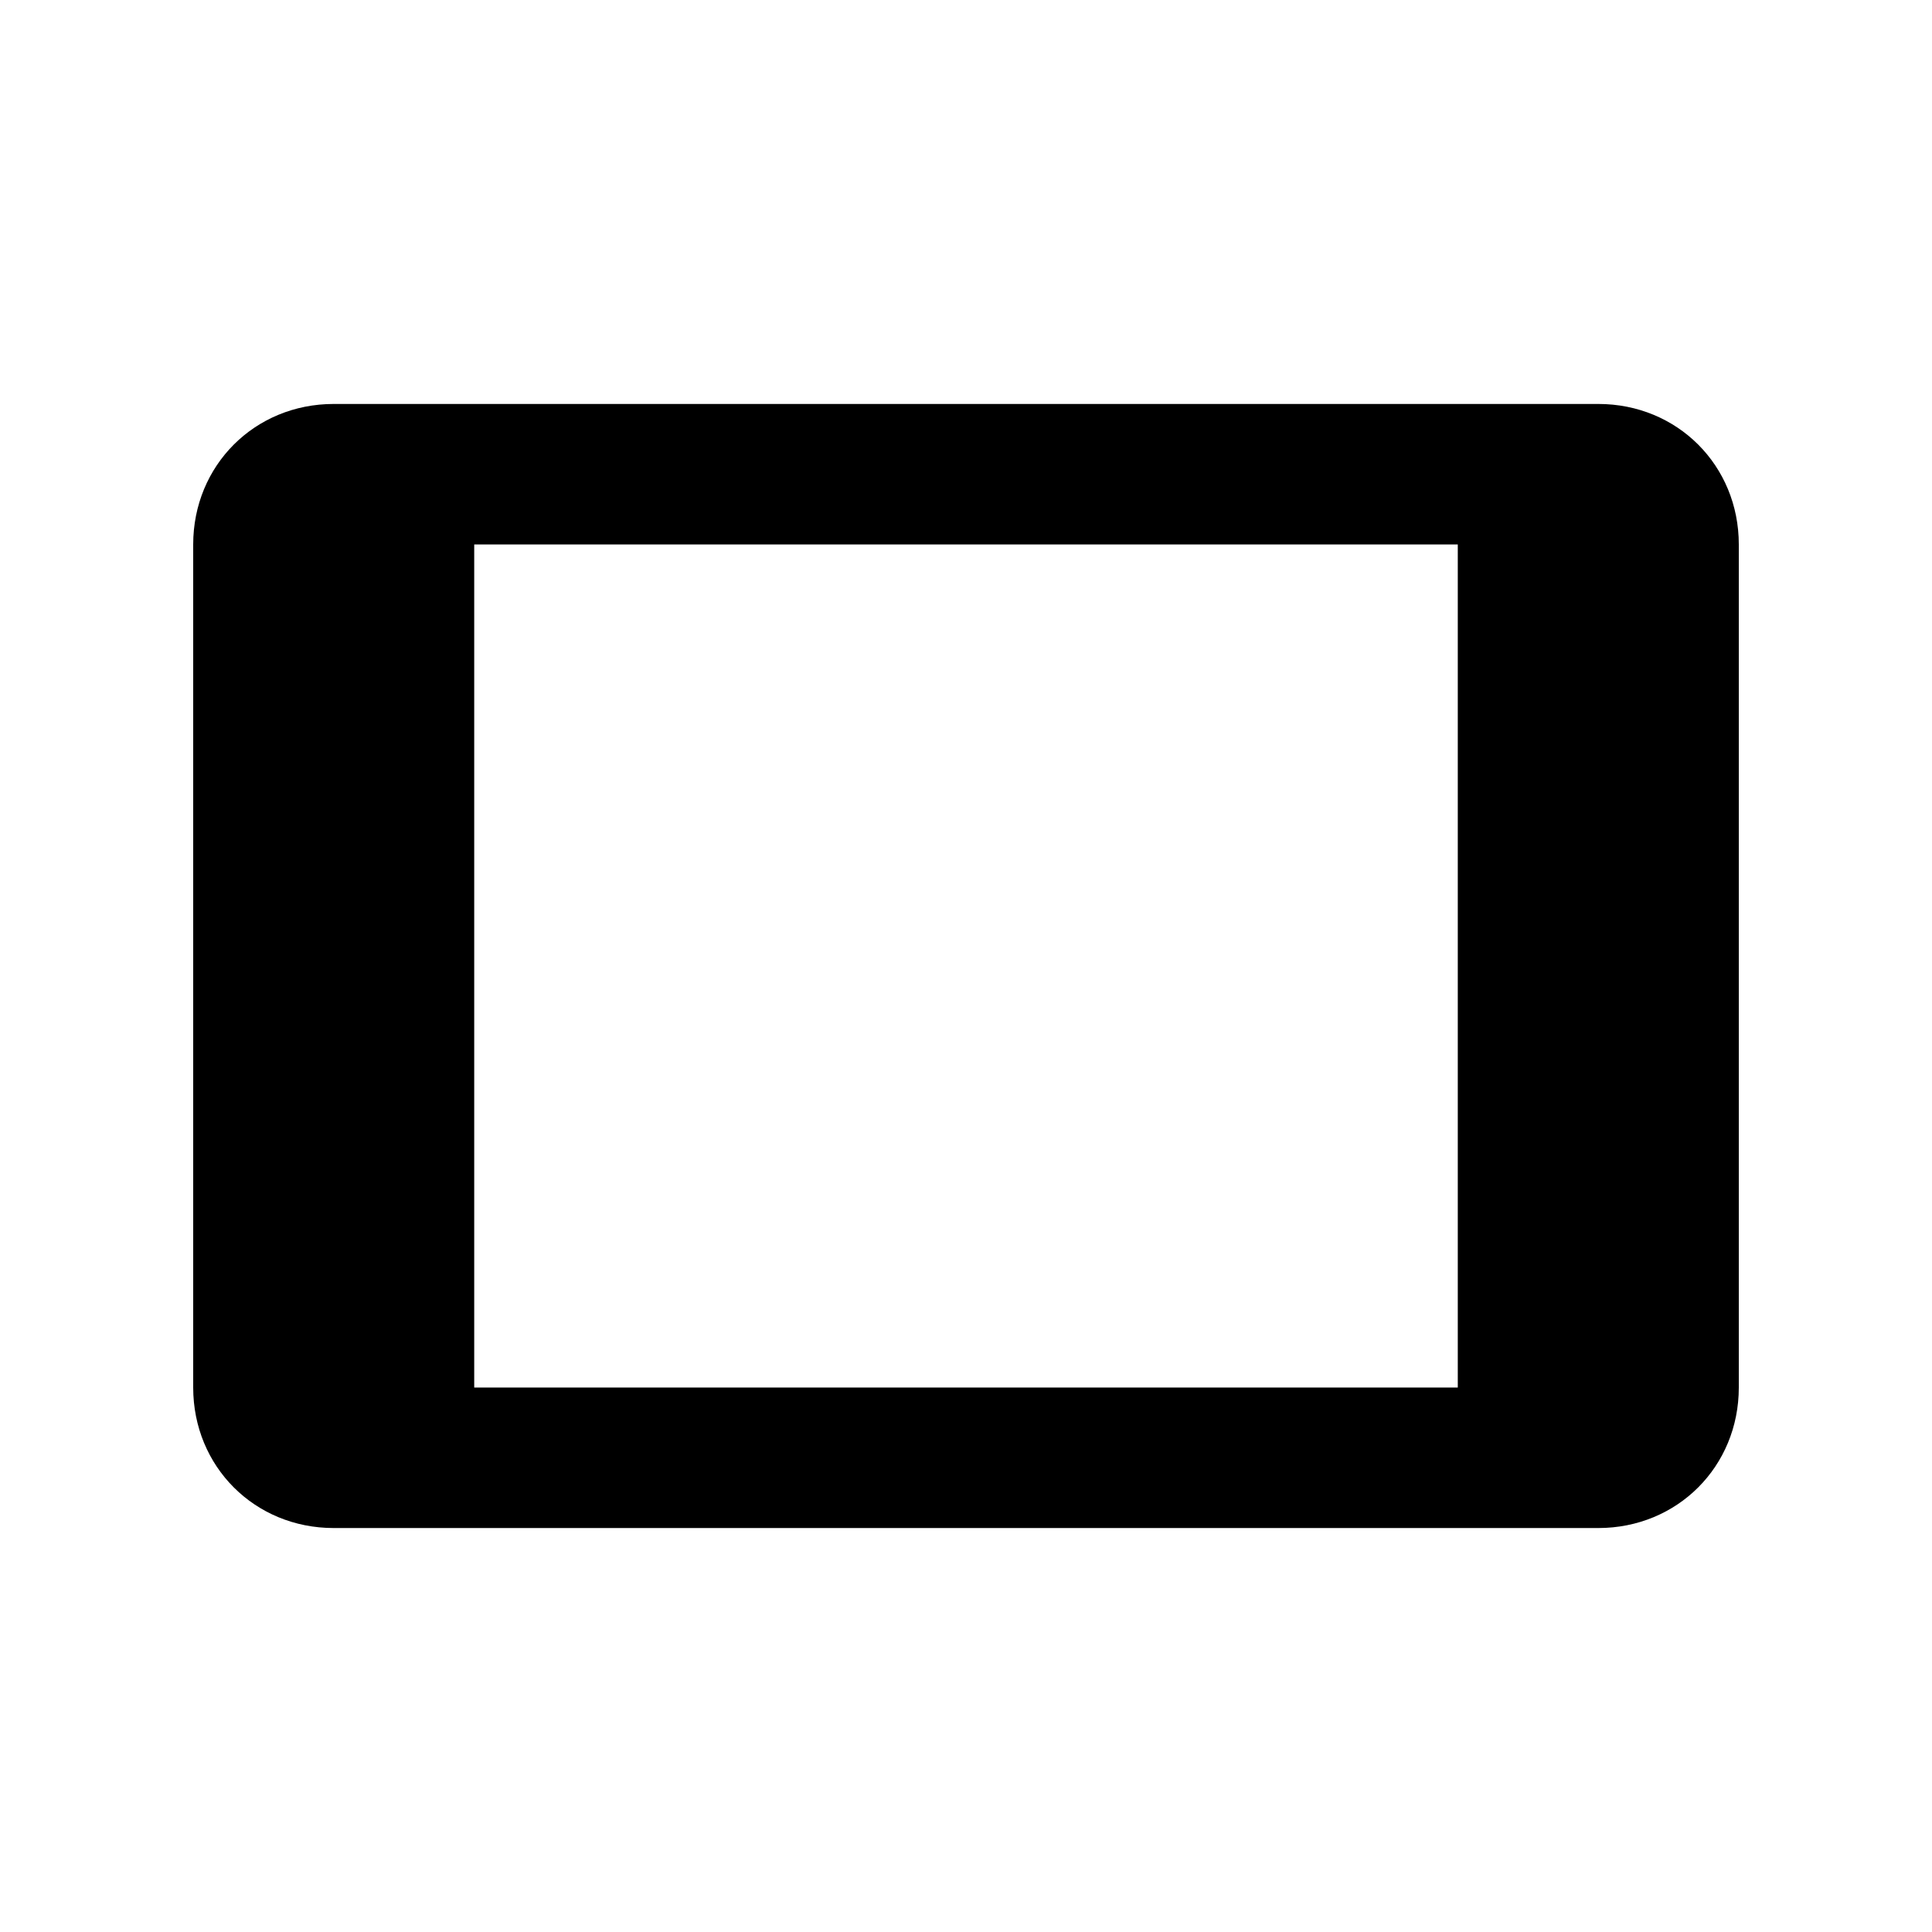
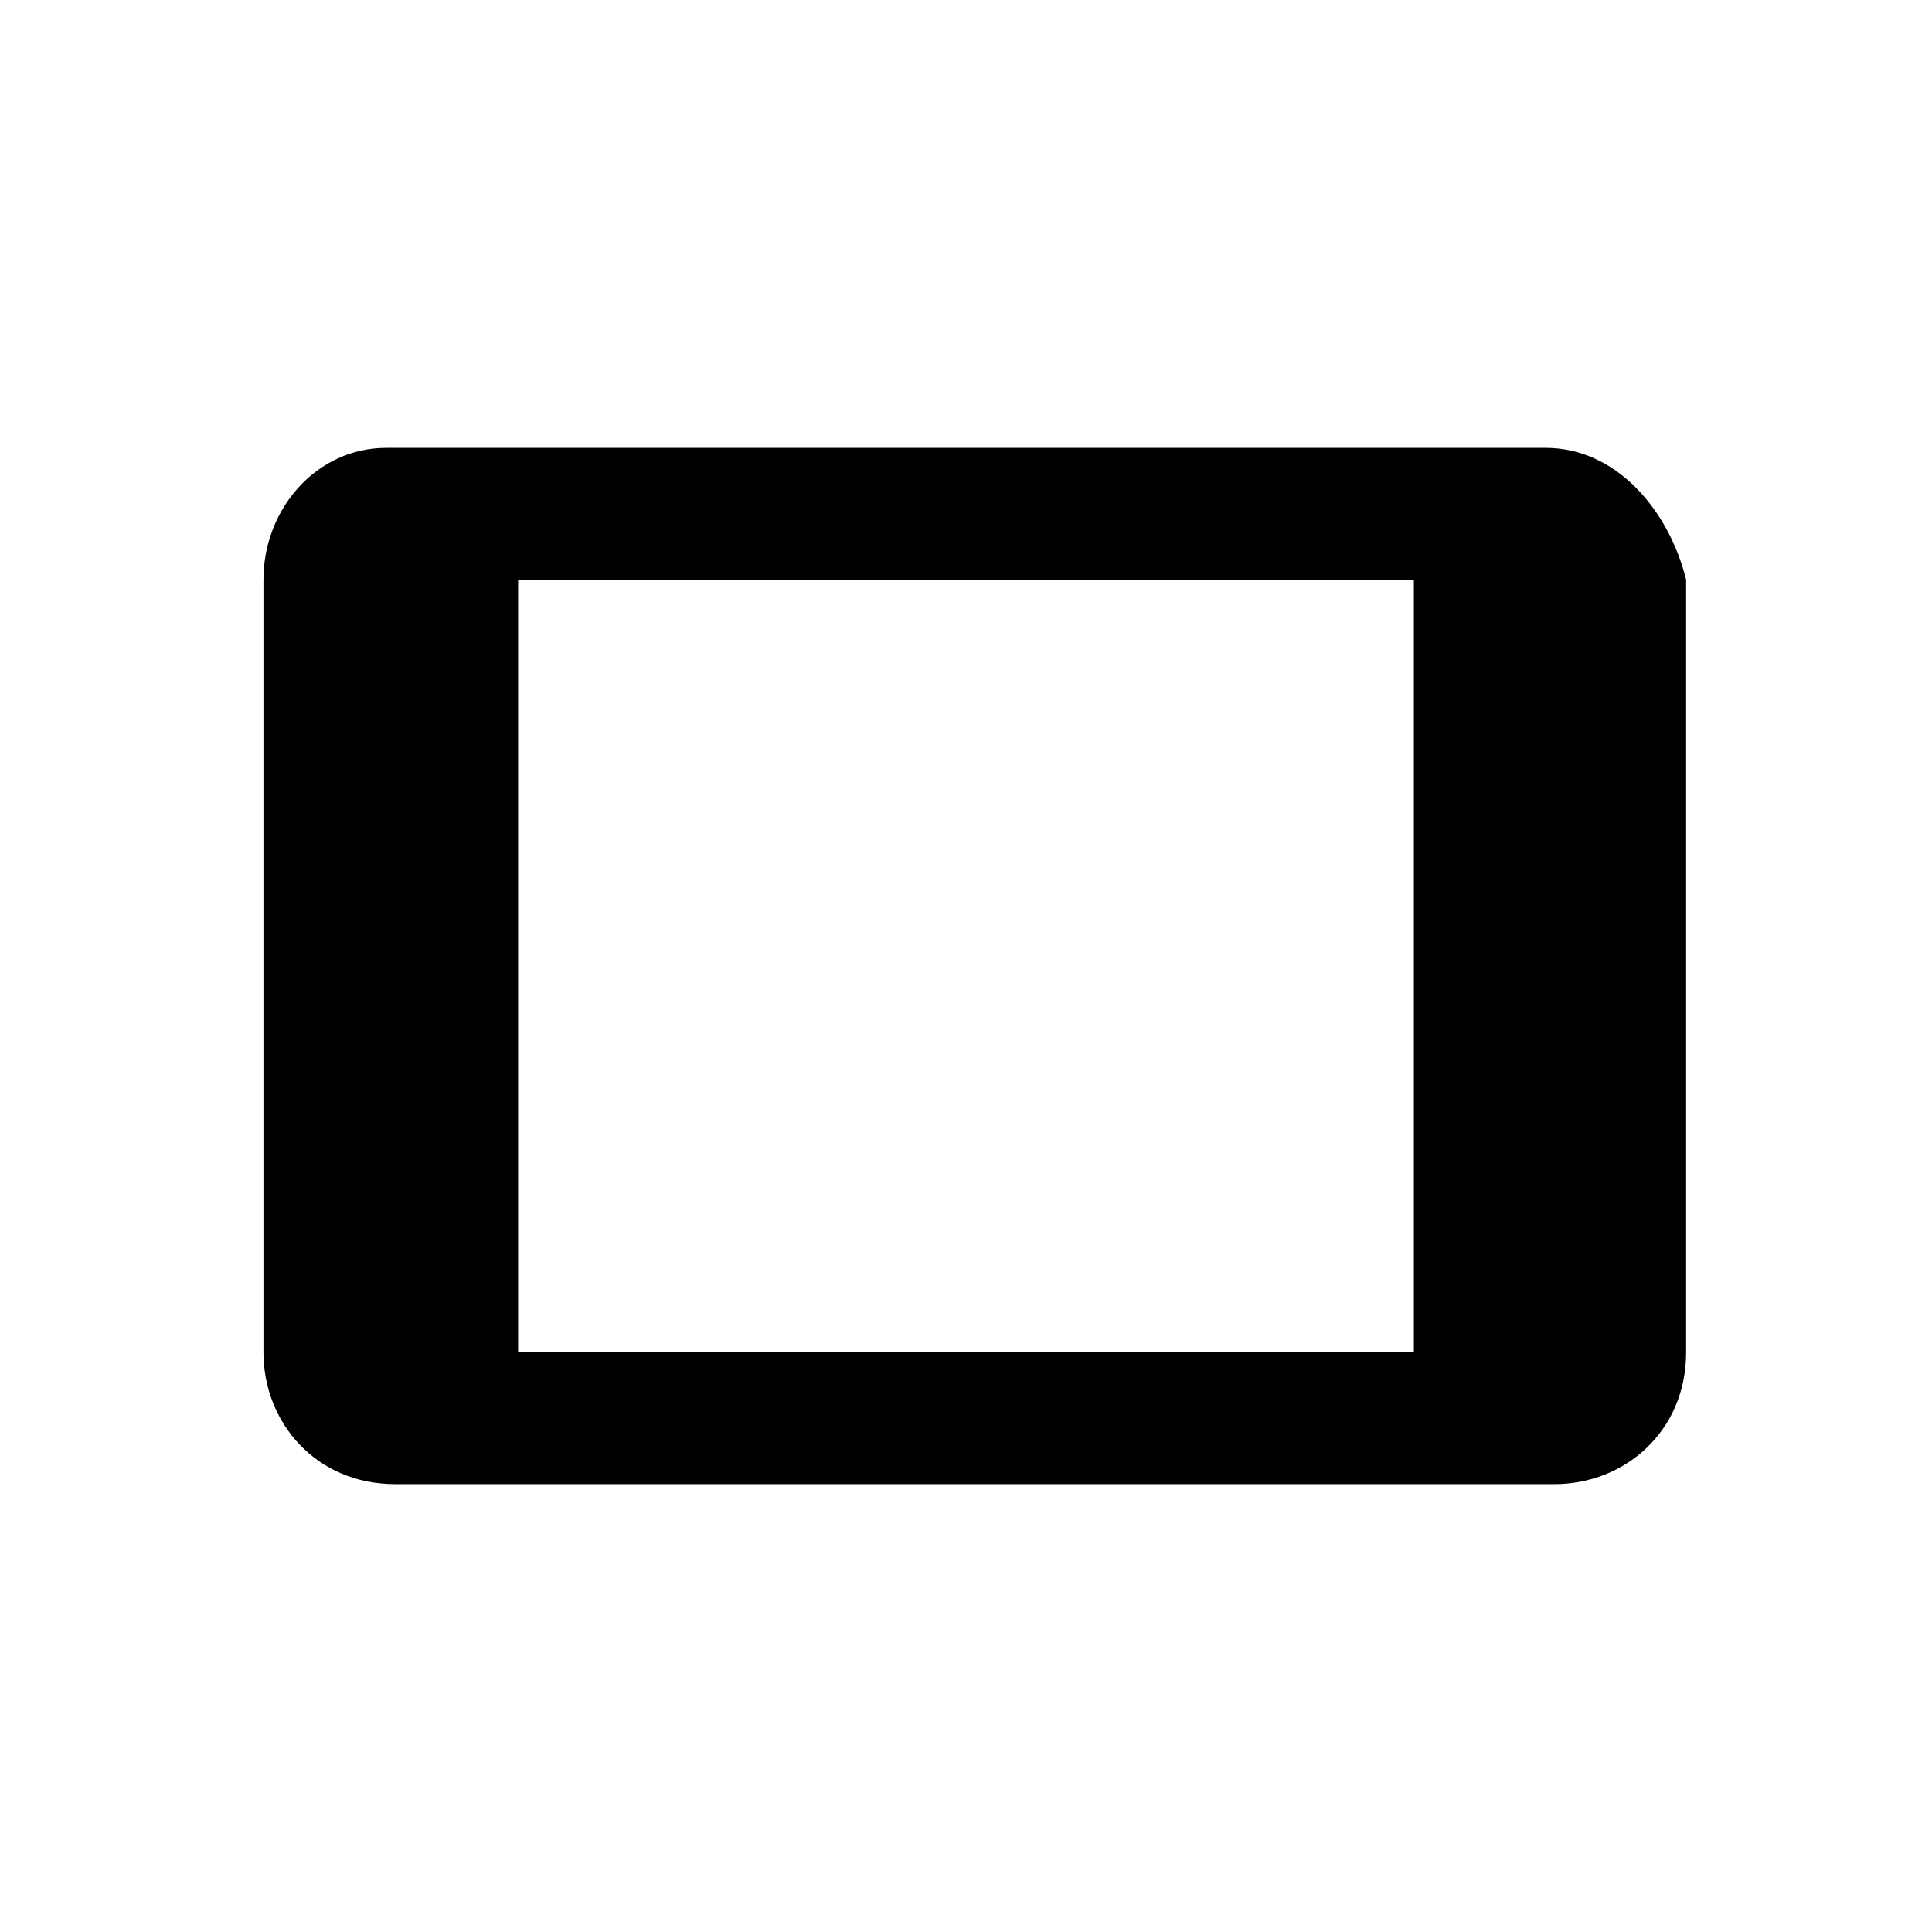
<svg xmlns="http://www.w3.org/2000/svg" version="1.1" id="Layer_1" x="0px" y="0px" viewBox="0 0 22 22" style="enable-background:new 0 0 22 22;" xml:space="preserve">
  <style type="text/css">
	.st0{fill:#FFFFFF;}
</style>
  <rect y="0" class="st0" width="22" height="22" />
-   <path d="M18.2,4.6H3.8c-0.9,0-1.6,0.7-1.6,1.6v9.6c0,0.9,0.7,1.6,1.6,1.6h14.4c0.9,0,1.6-0.7,1.6-1.6V6.2  C19.8,5.3,19.1,4.6,18.2,4.6z M16.6,15.8H5.4V6.2h11.2V15.8z" />
+   <path d="M17.6,5.1H4.4C3.6,5.1,3,5.8,3,6.6v8.8c0,0.8,0.6,1.5,1.5,1.5h13.2c0.8,0,1.5-0.6,1.5-1.5V6.6C19,5.8,18.4,5.1,17.6,5.1z   M16.1,15.4H5.9V6.6h10.2V15.4z" />
</svg>
